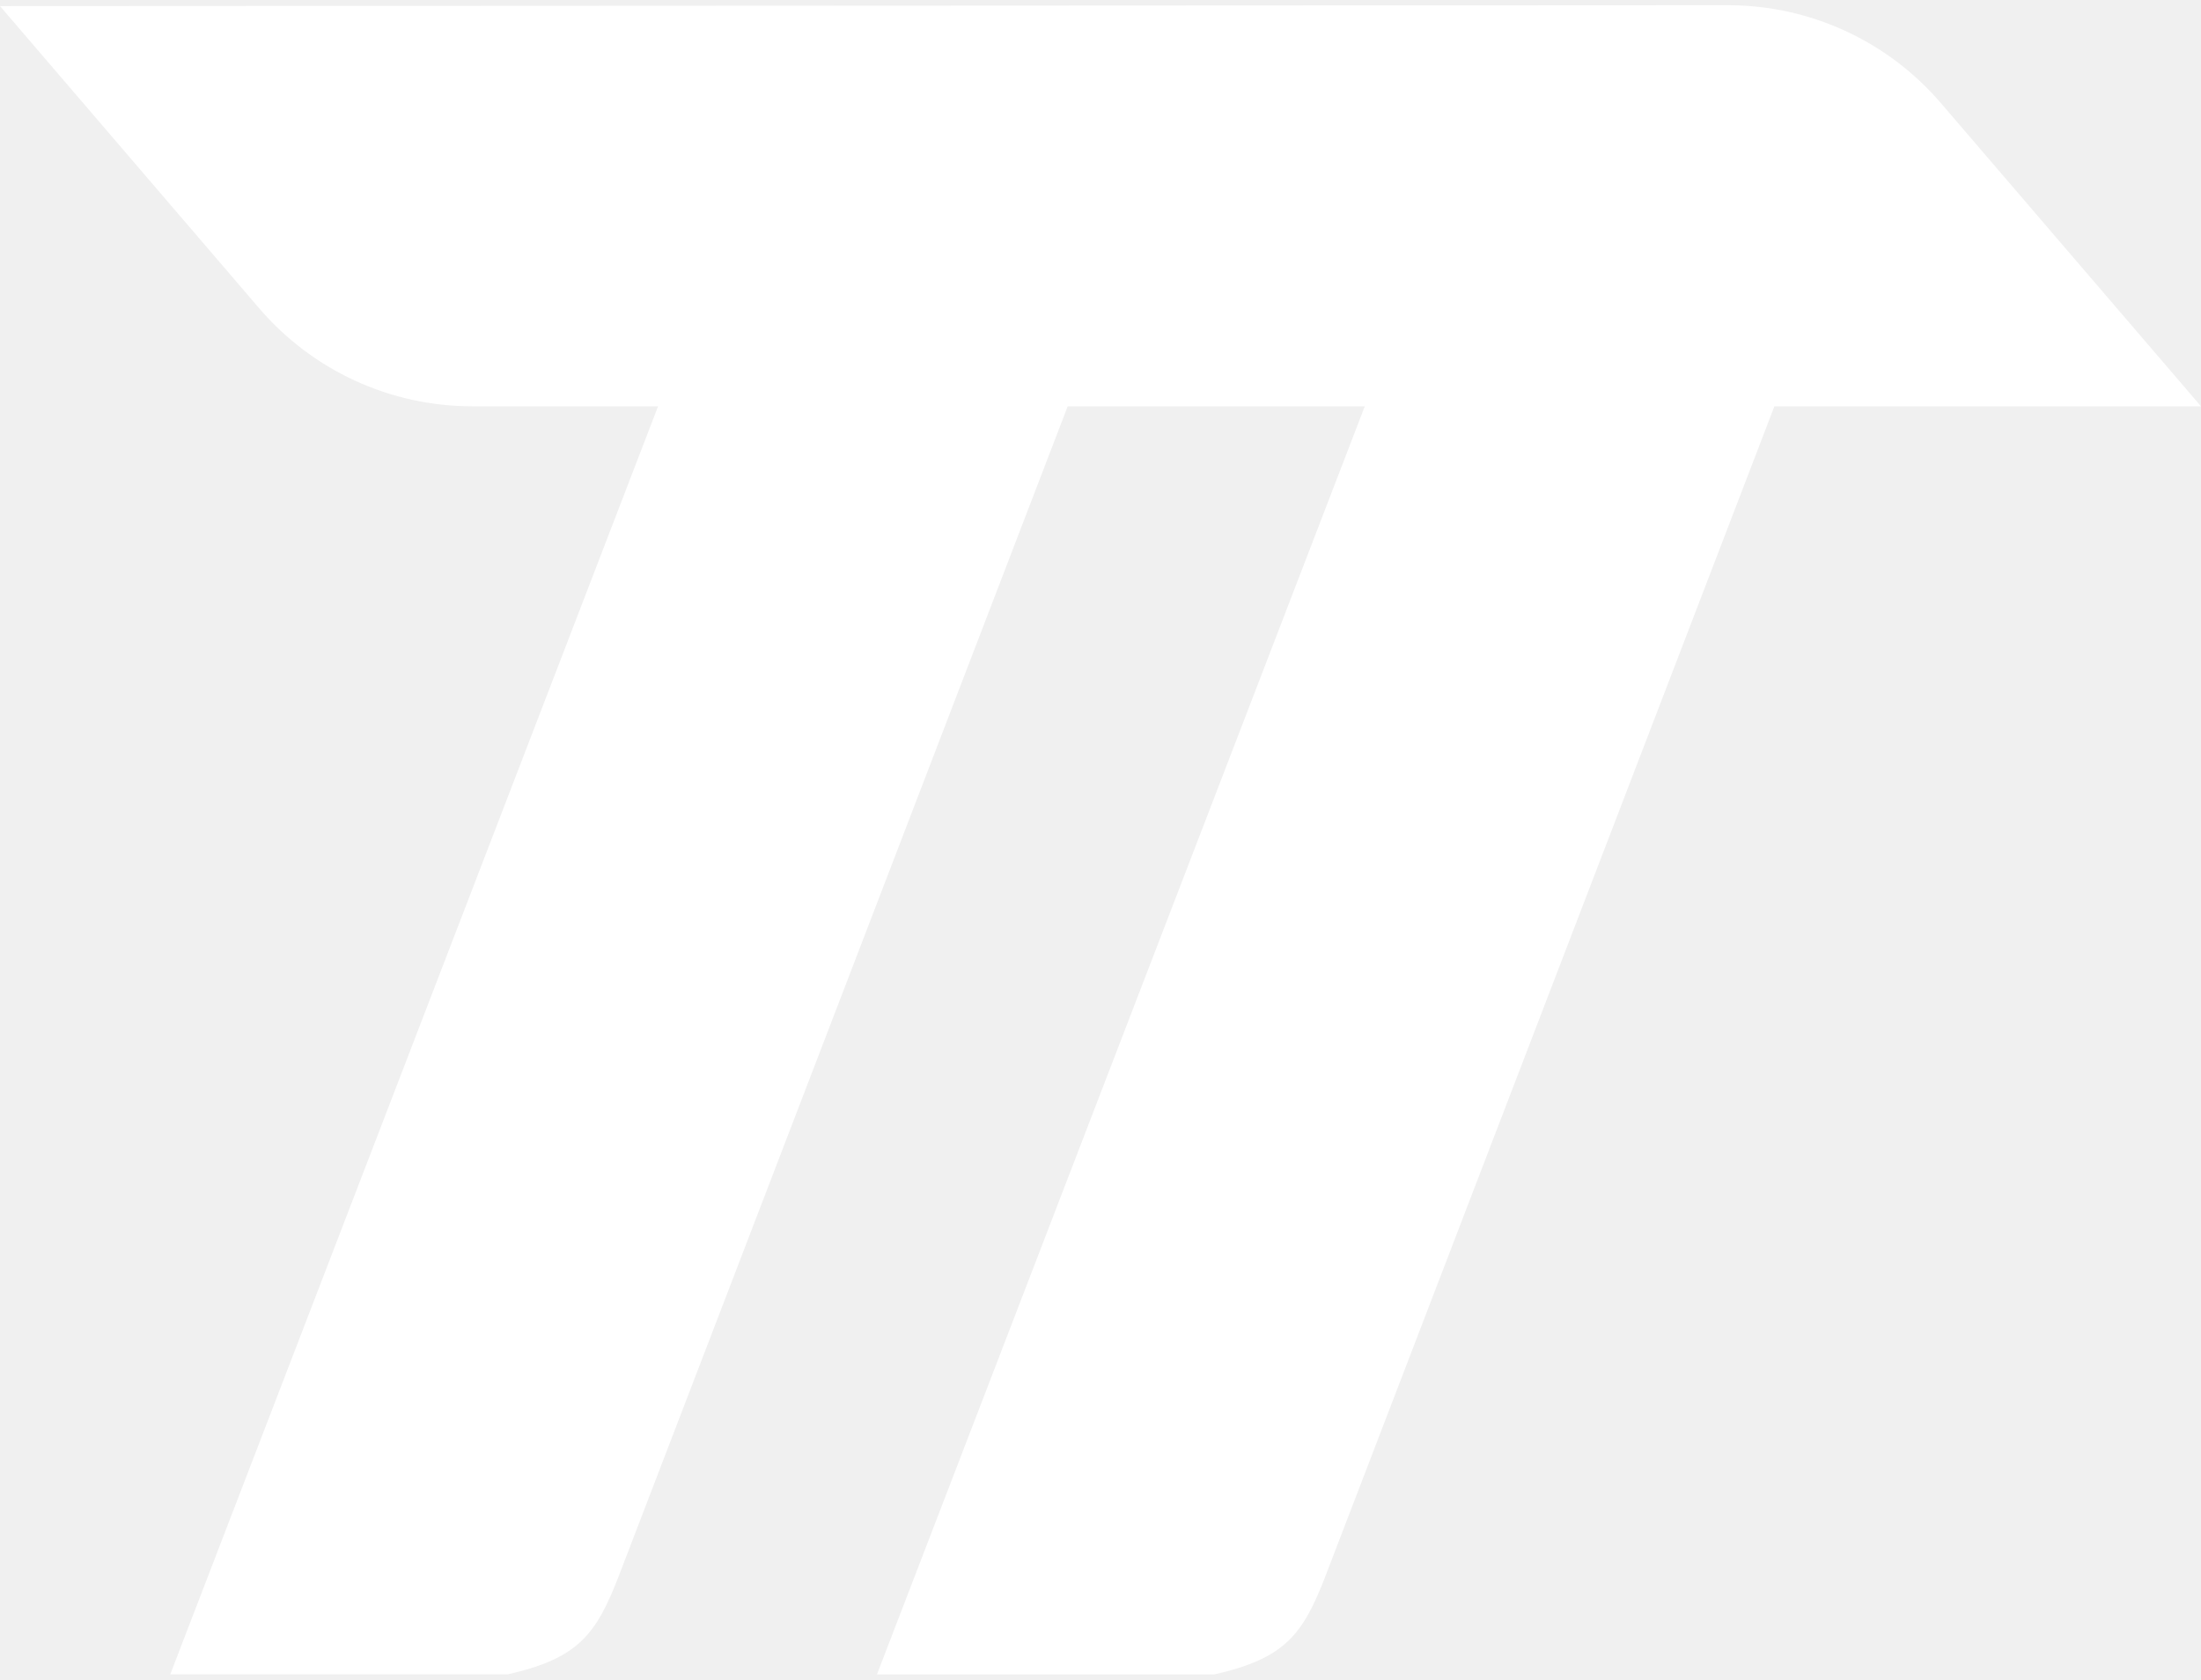
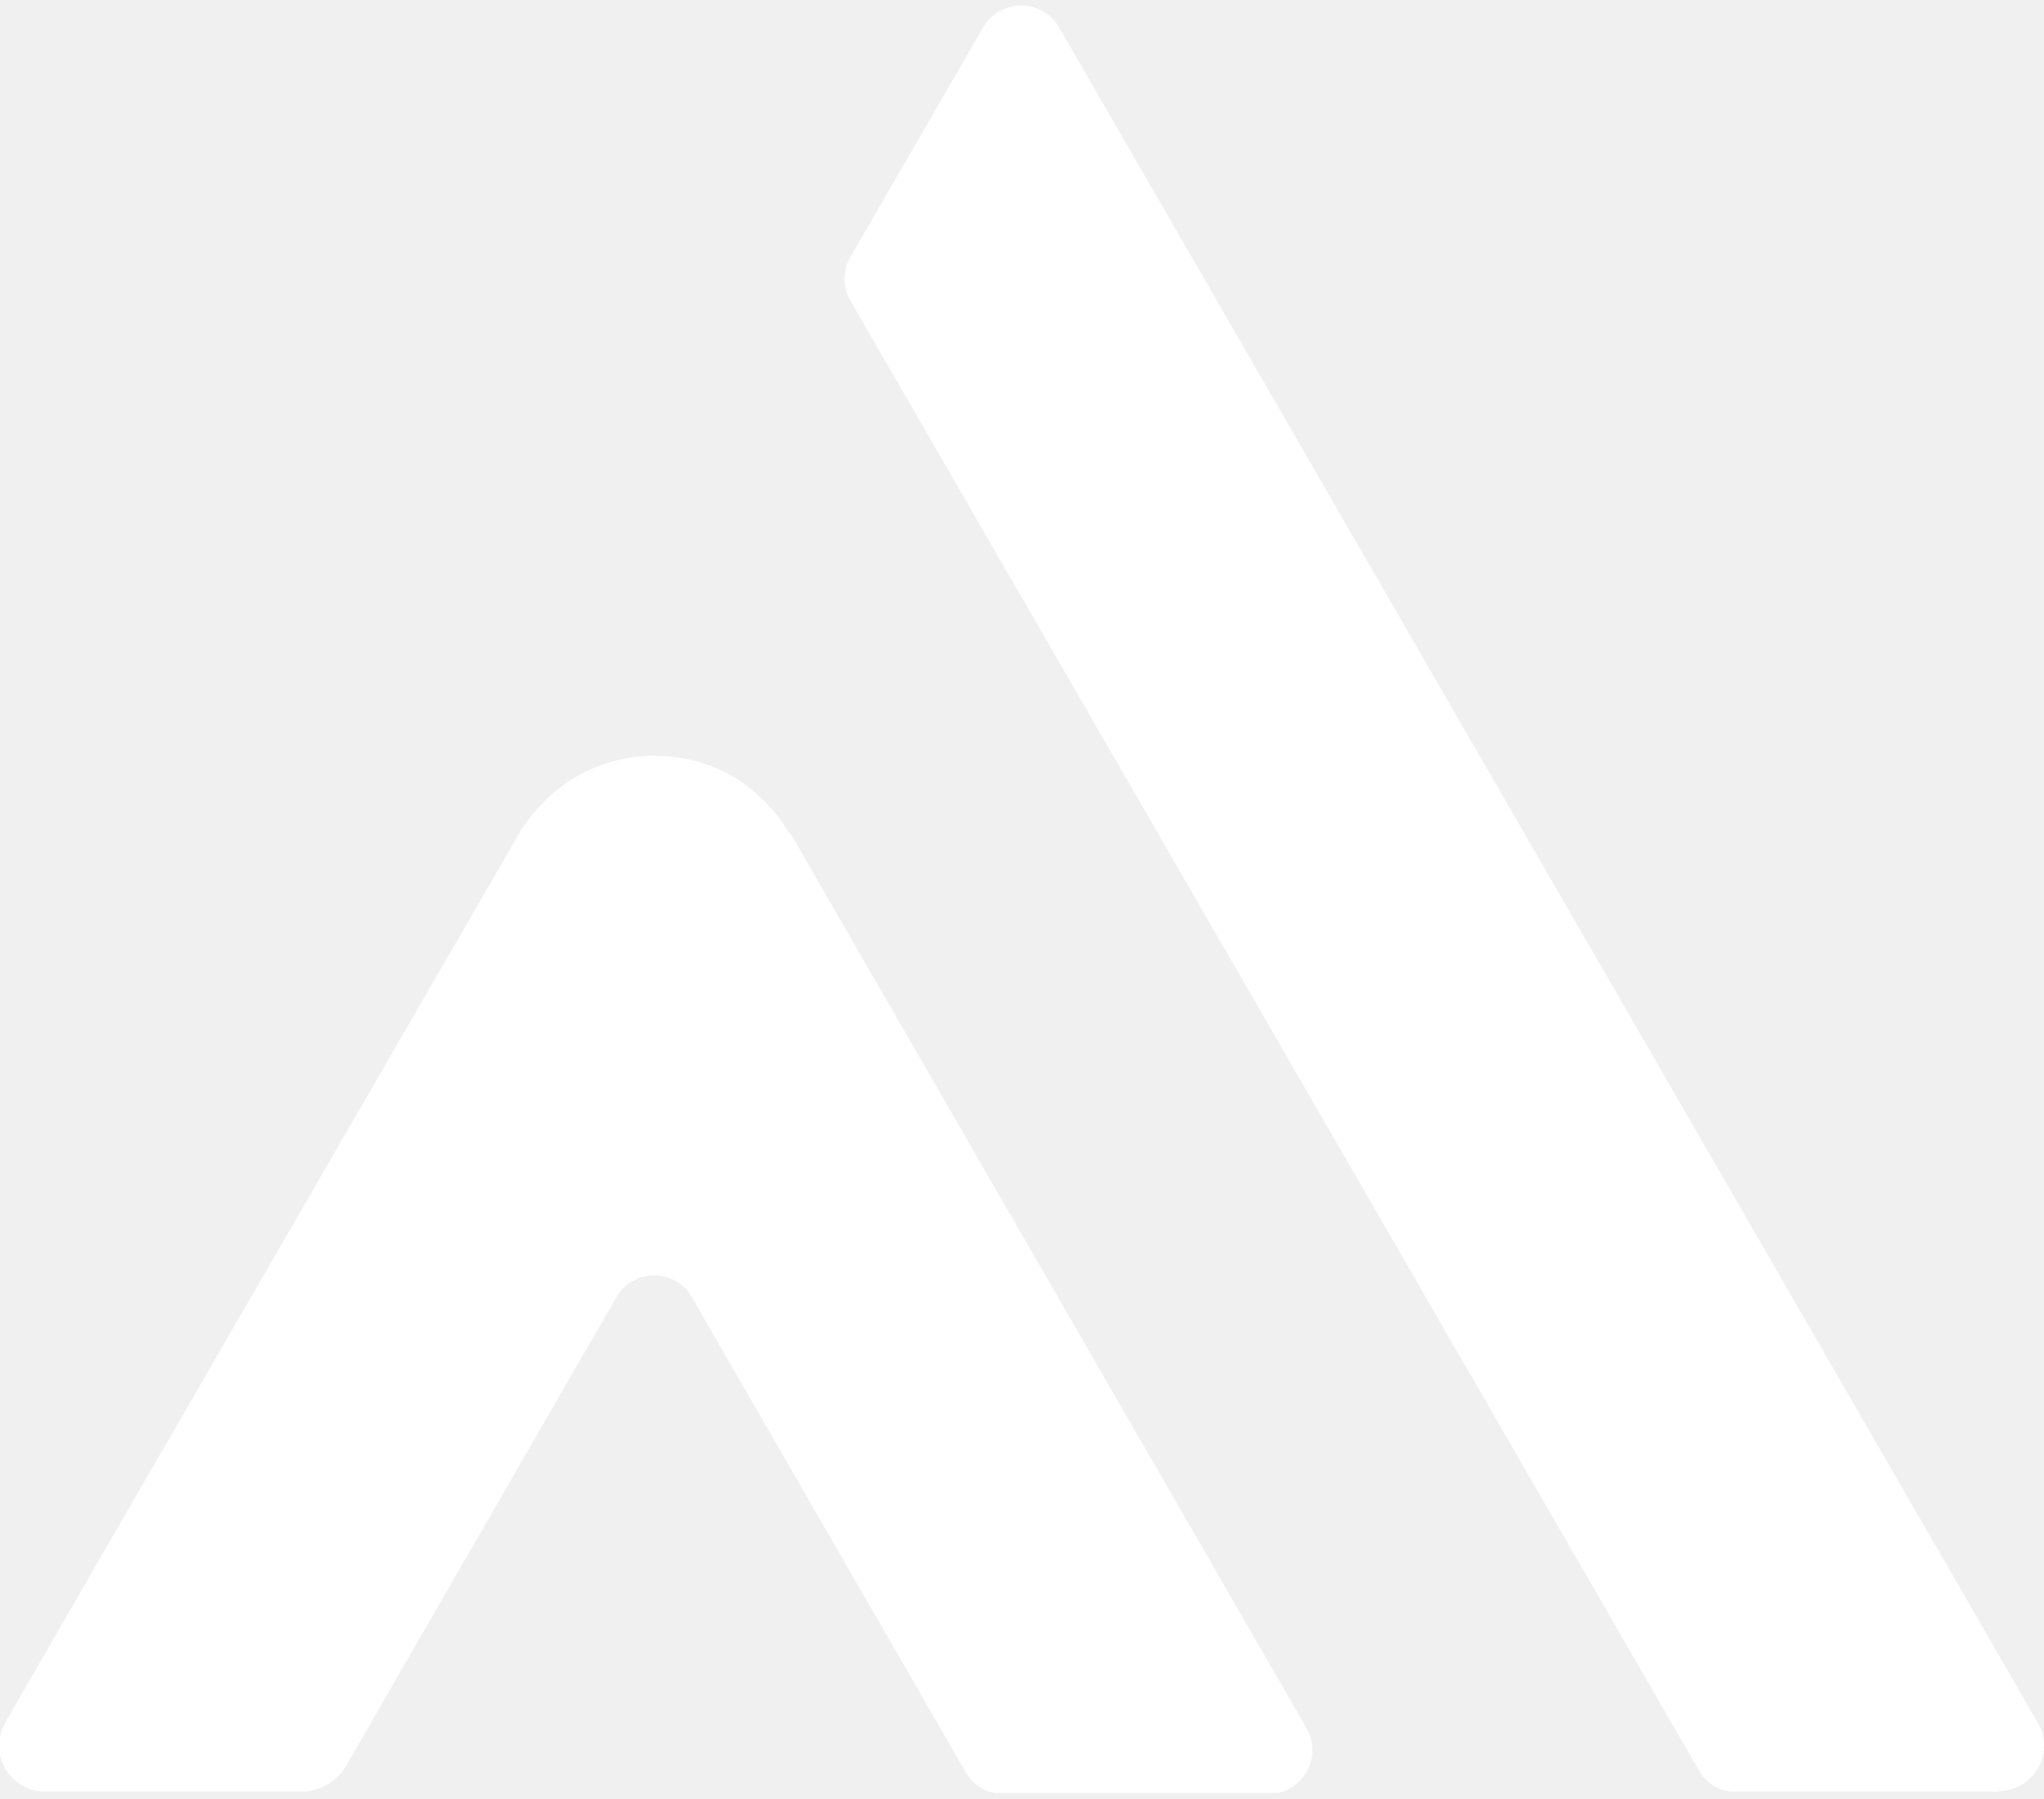
- <svg xmlns="http://www.w3.org/2000/svg" width="211" height="161" viewBox="0 0 211 161" fill="none">
-   <path fill-rule="evenodd" clip-rule="evenodd" d="M0 0.583L24.861 29.567C29.967 35.52 37.418 38.945 45.26 38.945H63.087L16.331 160.471L16.307 160.497H48.66C55.427 158.965 57.147 156.695 59.321 151.059L102.356 38.945H130.836L84.08 160.474L84.055 160.5H116.409C123.176 158.968 124.896 156.698 127.069 151.062L170.105 38.945H211L186.059 9.875C180.95 3.921 173.495 0.496 165.649 0.5L0 0.583Z" fill="white" />
+ <svg xmlns="http://www.w3.org/2000/svg" width="183" height="161" viewBox="0 0 183 161" fill="none">
+   <g clip-path="url(#clip0_2565_1504)">
+     <path d="M178.941 160.378H155.28C154.012 160.378 152.841 159.694 152.158 158.571L76.152 26.939C75.42 25.718 75.42 24.253 76.152 22.984L88.006 2.477C89.519 -0.159 93.324 -0.159 94.836 2.477L176.307 143.582L182.453 154.226C184.014 156.911 182.063 160.329 178.941 160.329V160.378Z" fill="white" />
+     <path d="M114.838 160.378C114.448 160.524 114.009 160.573 113.57 160.573H89.86C89.421 160.573 88.982 160.524 88.592 160.378C87.714 160.085 86.933 159.499 86.445 158.62L61.955 116.142C60.443 113.506 56.687 113.506 55.174 116.142L30.977 158.083C30.148 159.499 28.636 160.378 26.977 160.378H4.048C0.877 160.378 -1.123 156.96 0.487 154.177L6.731 143.338L46.149 75.178C48.54 70.735 53.174 67.659 58.541 67.659C63.907 67.659 68.151 70.393 70.639 74.543H70.737L116.984 154.714C118.253 156.96 117.082 159.597 114.838 160.378Z" fill="white" />
+   </g>
+   <defs>
+     <clipPath id="clip0_2565_1504">
+       <rect width="183" height="160" fill="white" transform="translate(0 0.5)" />
+     </clipPath>
+   </defs>
</svg>
